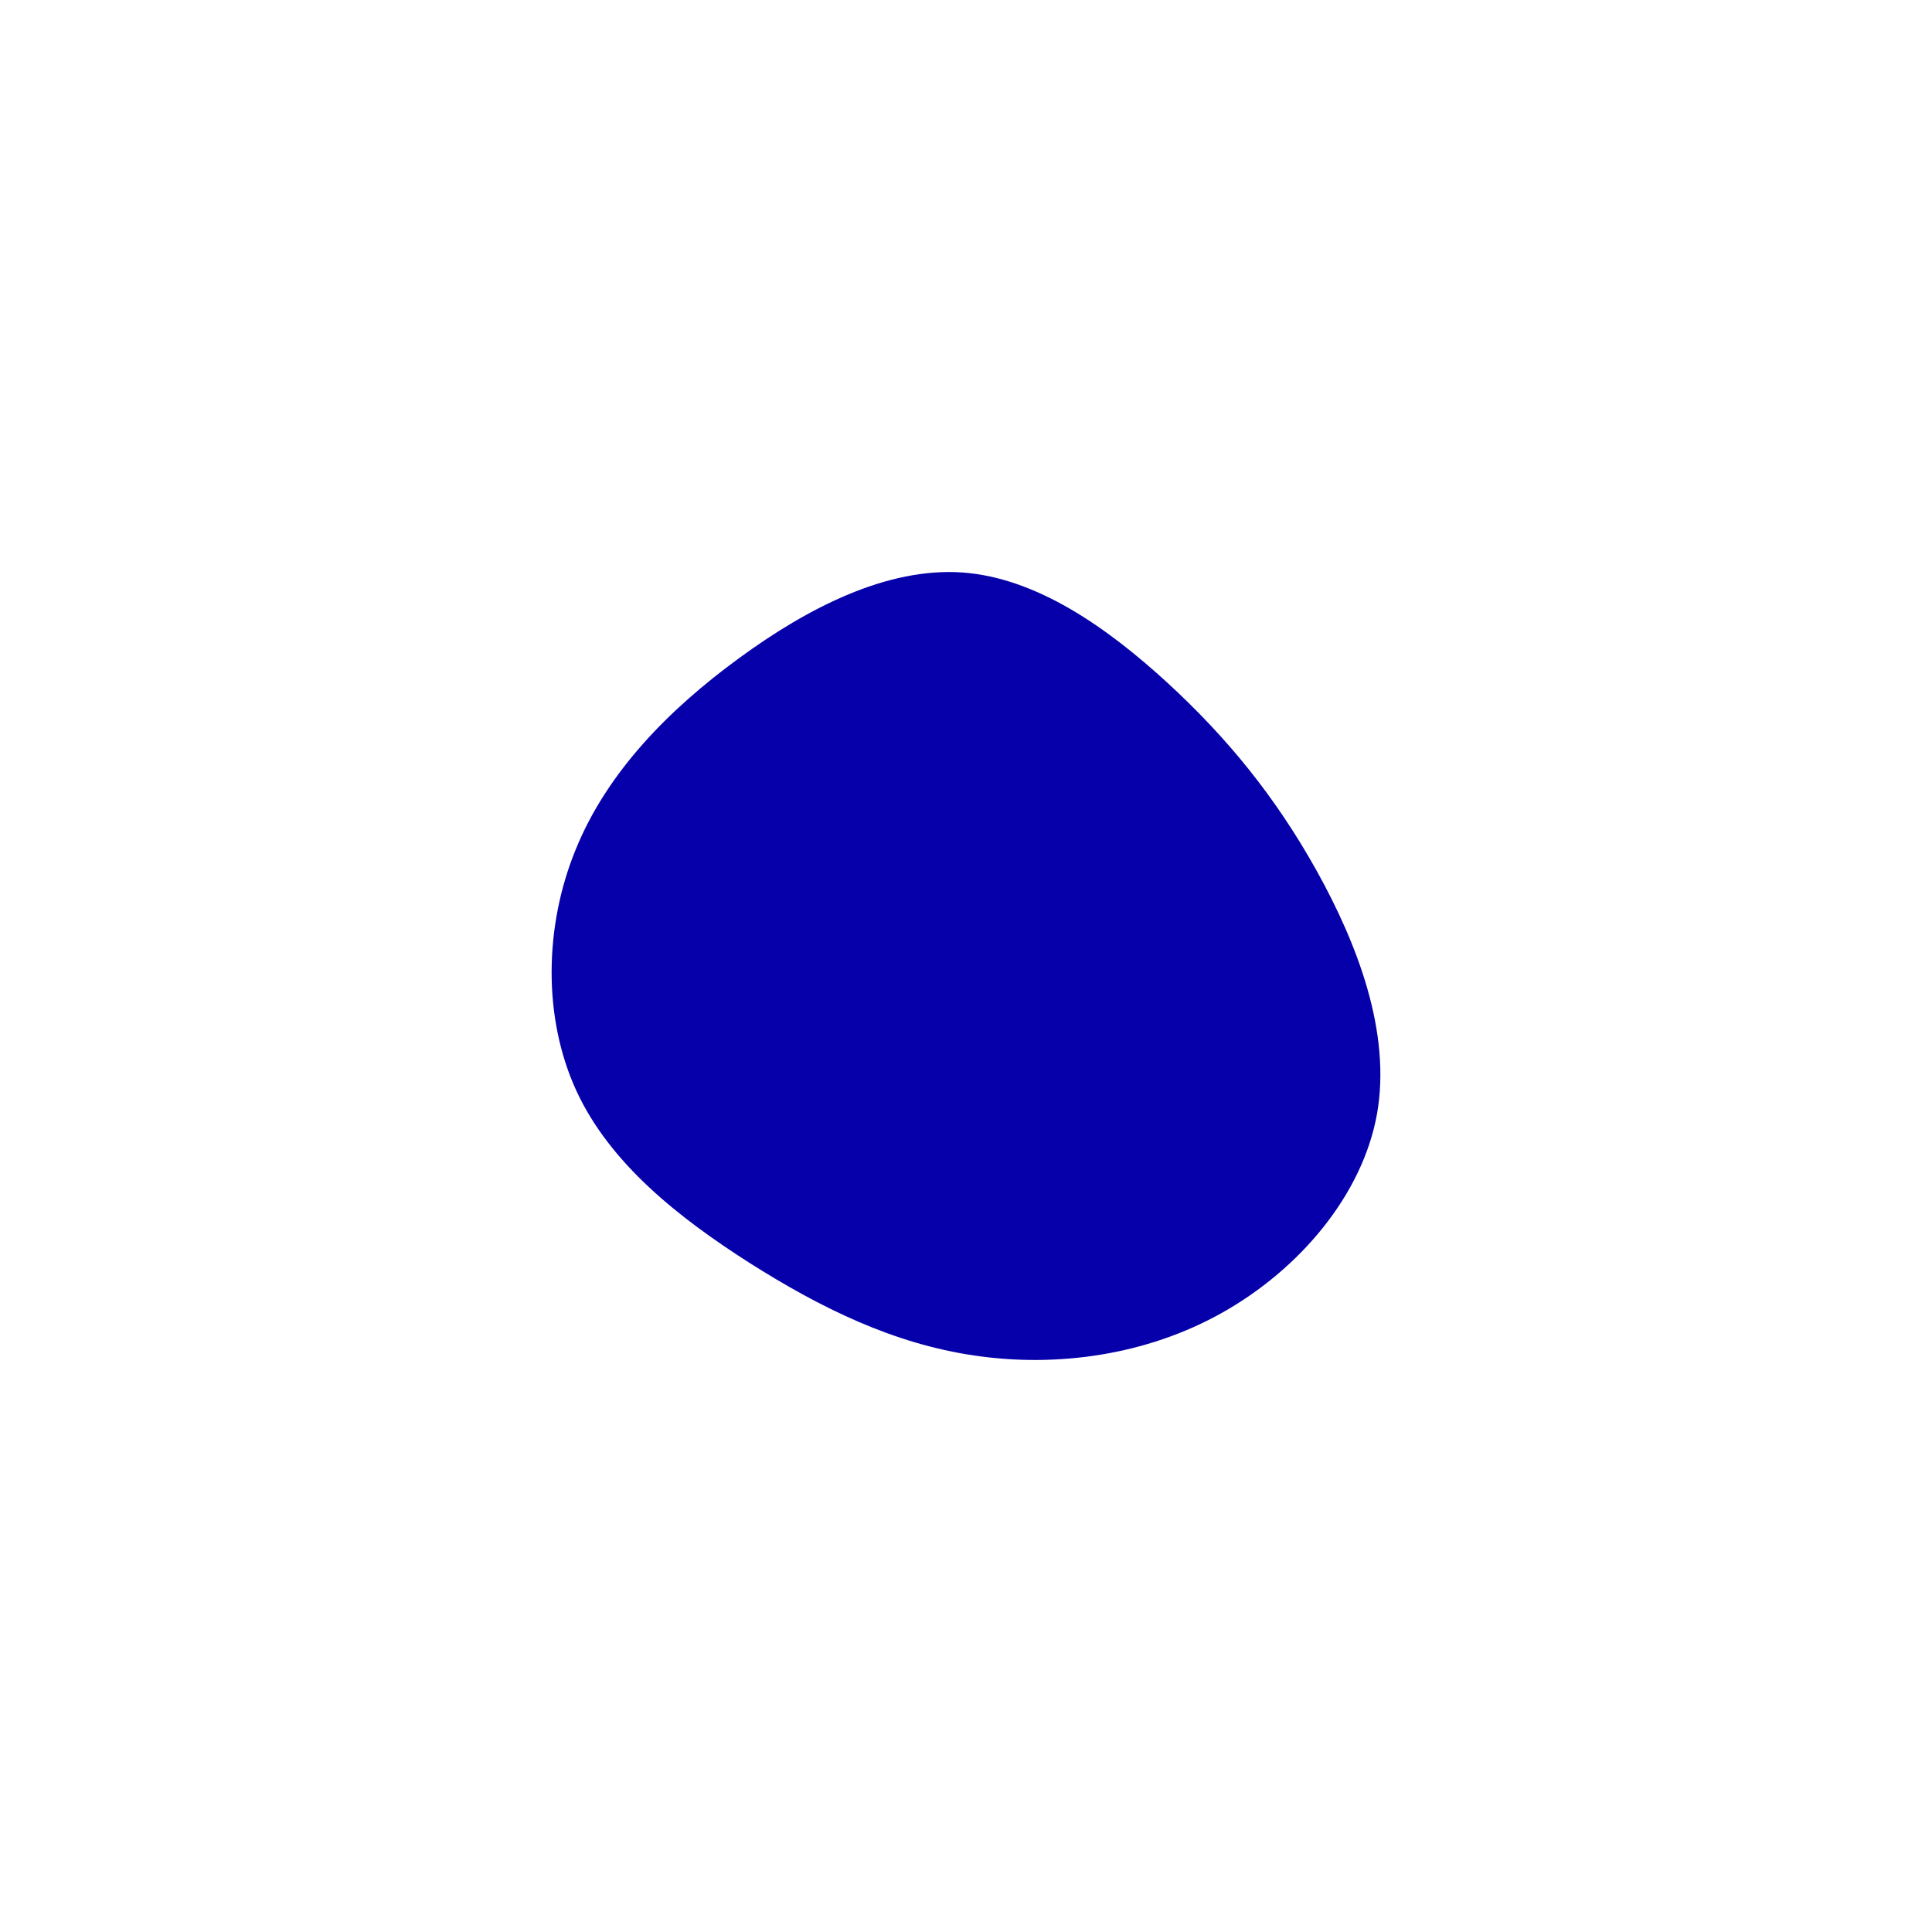
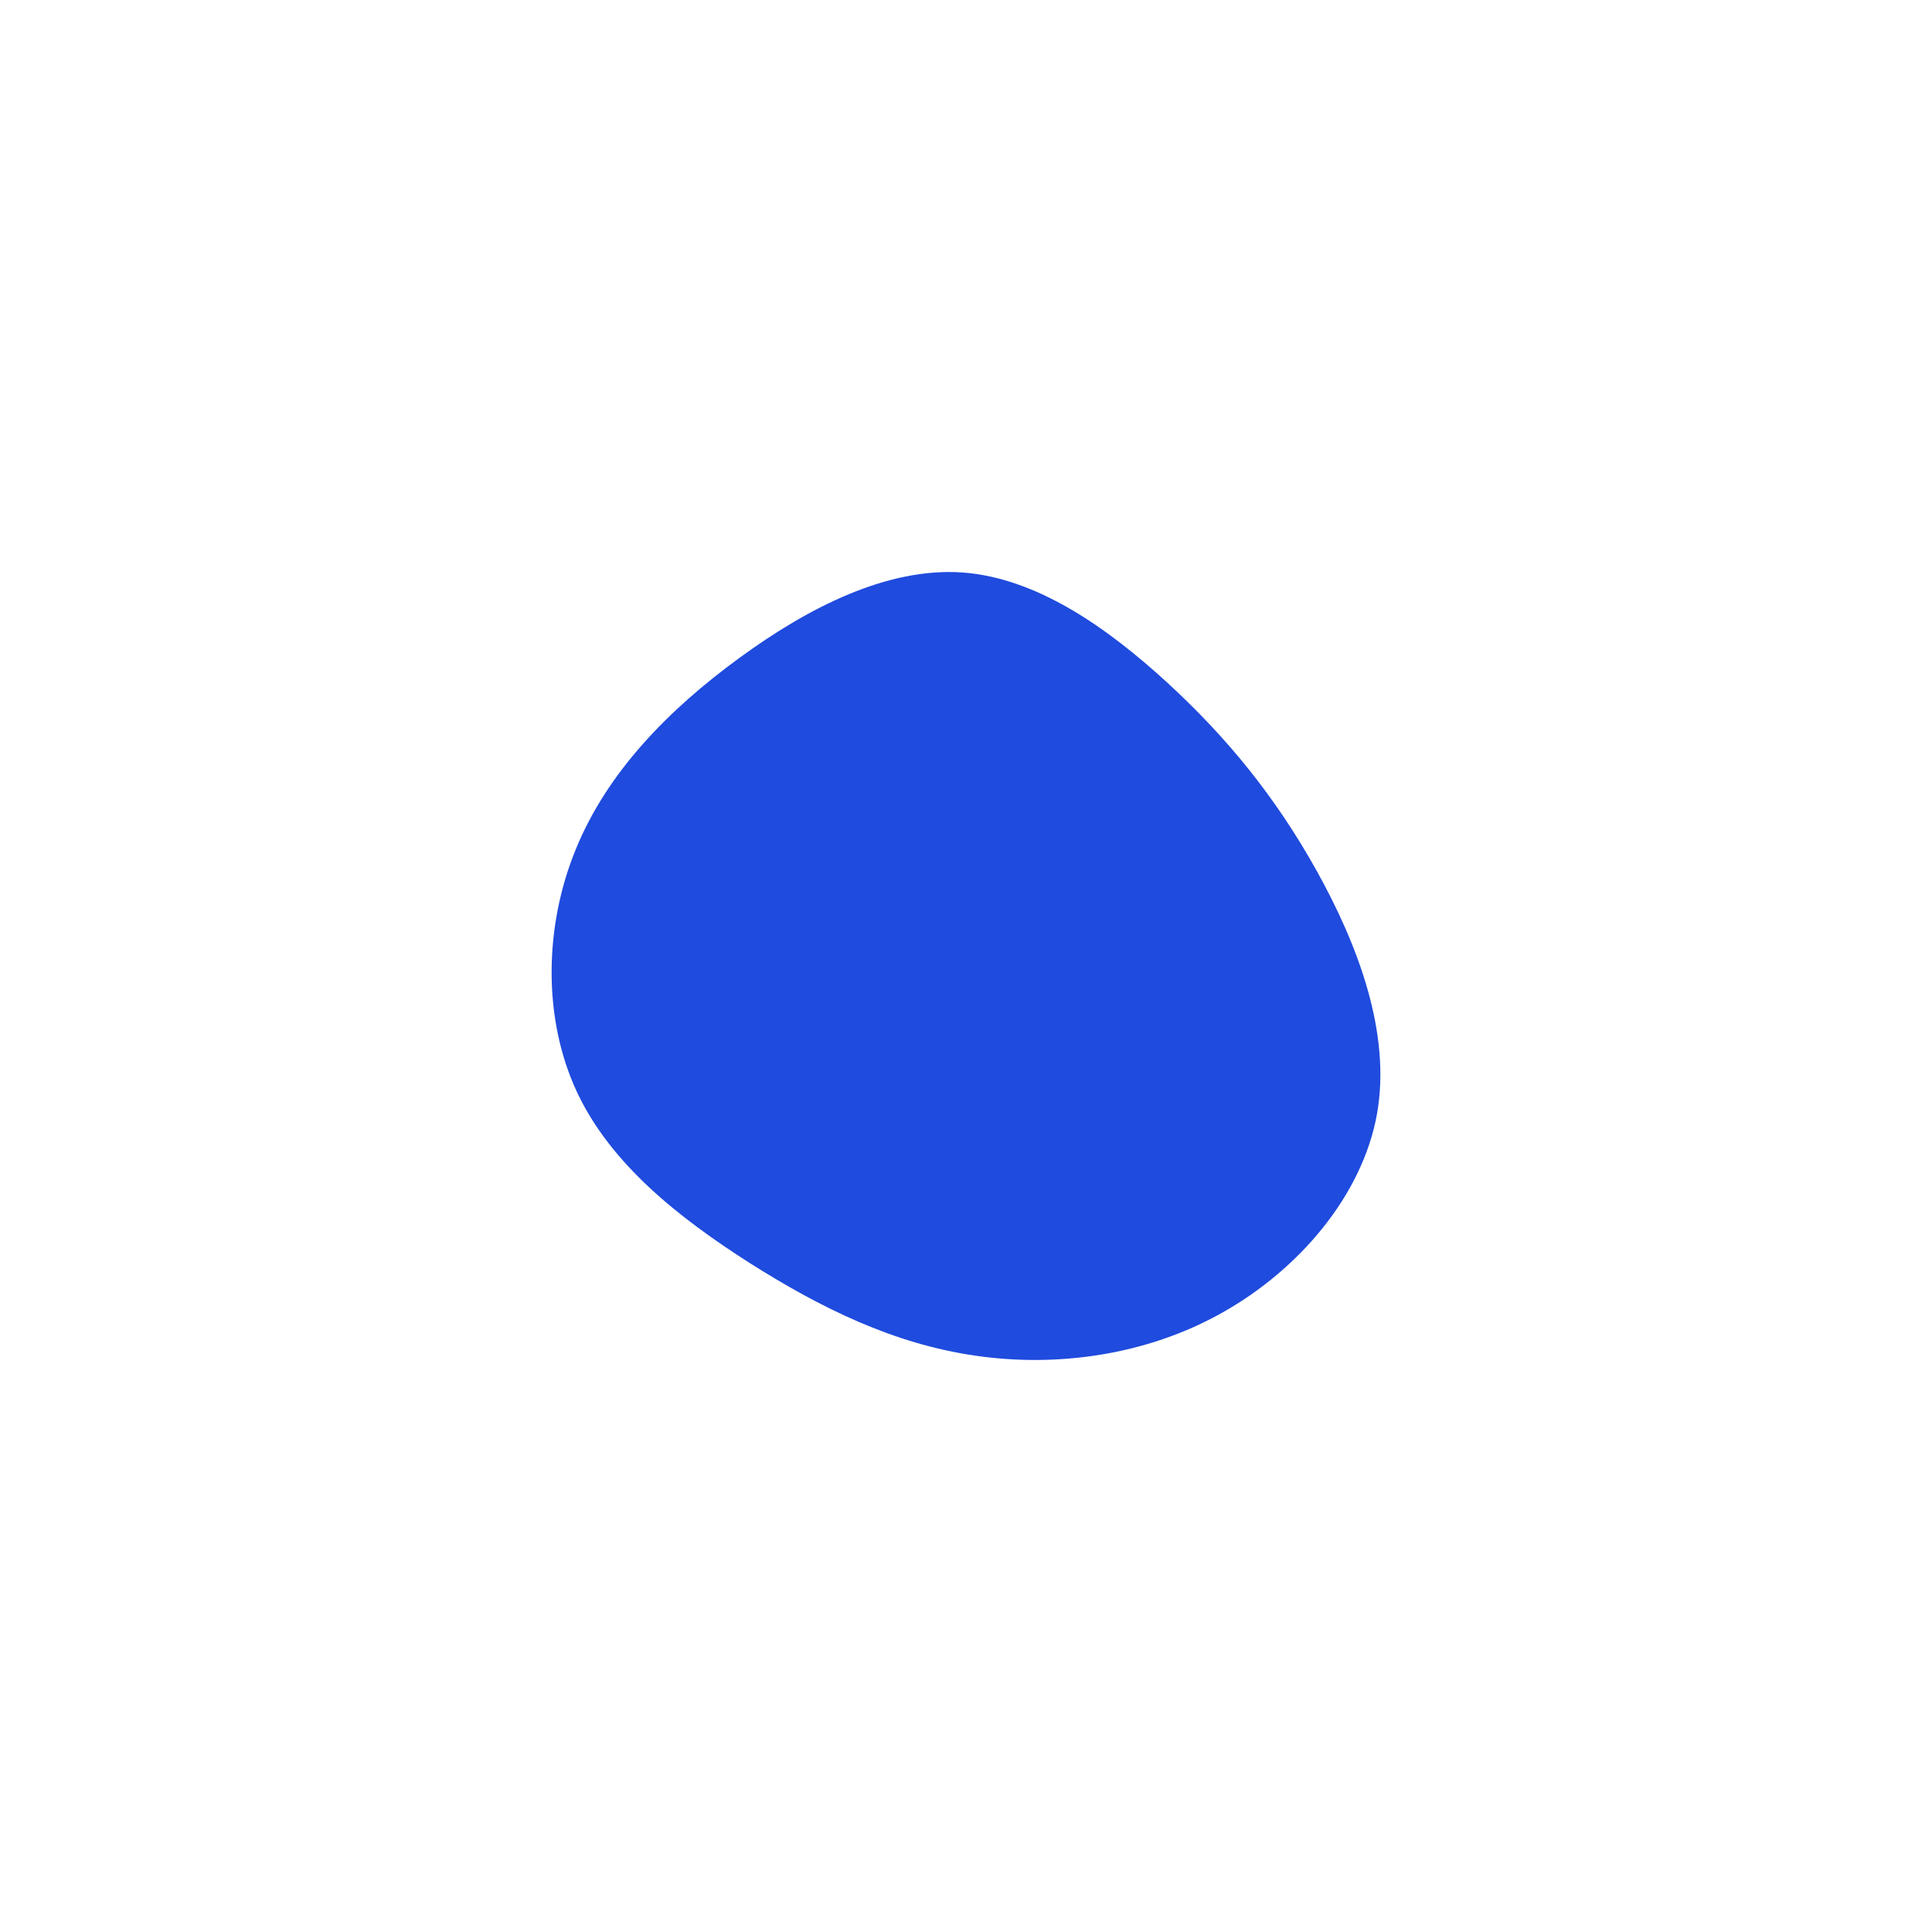
<svg xmlns="http://www.w3.org/2000/svg" id="visual" viewBox="0 0 900 600" width="1100" height="1100" version="1.1">
  <g transform="translate(450.0667 302.6793)">
-     <path d="M93.9 -134.5C121.6 -109 144 -81.6 163.2 -47.2C182.3 -12.9 198.1 28.3 191.4 66.2C184.6 104.1 155.2 138.6 119.5 158.7C83.9 178.8 41.9 184.4 4 178.8C-33.9 173.3 -67.8 156.6 -100.8 135.7C-133.7 114.7 -165.8 89.5 -181.5 55.6C-197.2 21.6 -196.6 -21 -181.9 -56.9C-167.3 -92.9 -138.6 -122.1 -105.9 -146C-73.3 -169.9 -36.6 -188.4 -1.8 -186C33.1 -183.5 66.1 -160 93.9 -134.5" fill="#0600ab" />
+     <path d="M93.9 -134.5C121.6 -109 144 -81.6 163.2 -47.2C182.3 -12.9 198.1 28.3 191.4 66.2C184.6 104.1 155.2 138.6 119.5 158.7C83.9 178.8 41.9 184.4 4 178.8C-33.9 173.3 -67.8 156.6 -100.8 135.7C-133.7 114.7 -165.8 89.5 -181.5 55.6C-197.2 21.6 -196.6 -21 -181.9 -56.9C-167.3 -92.9 -138.6 -122.1 -105.9 -146C-73.3 -169.9 -36.6 -188.4 -1.8 -186C33.1 -183.5 66.1 -160 93.9 -134.5" fill="#1F4BDE" />
  </g>
</svg>
